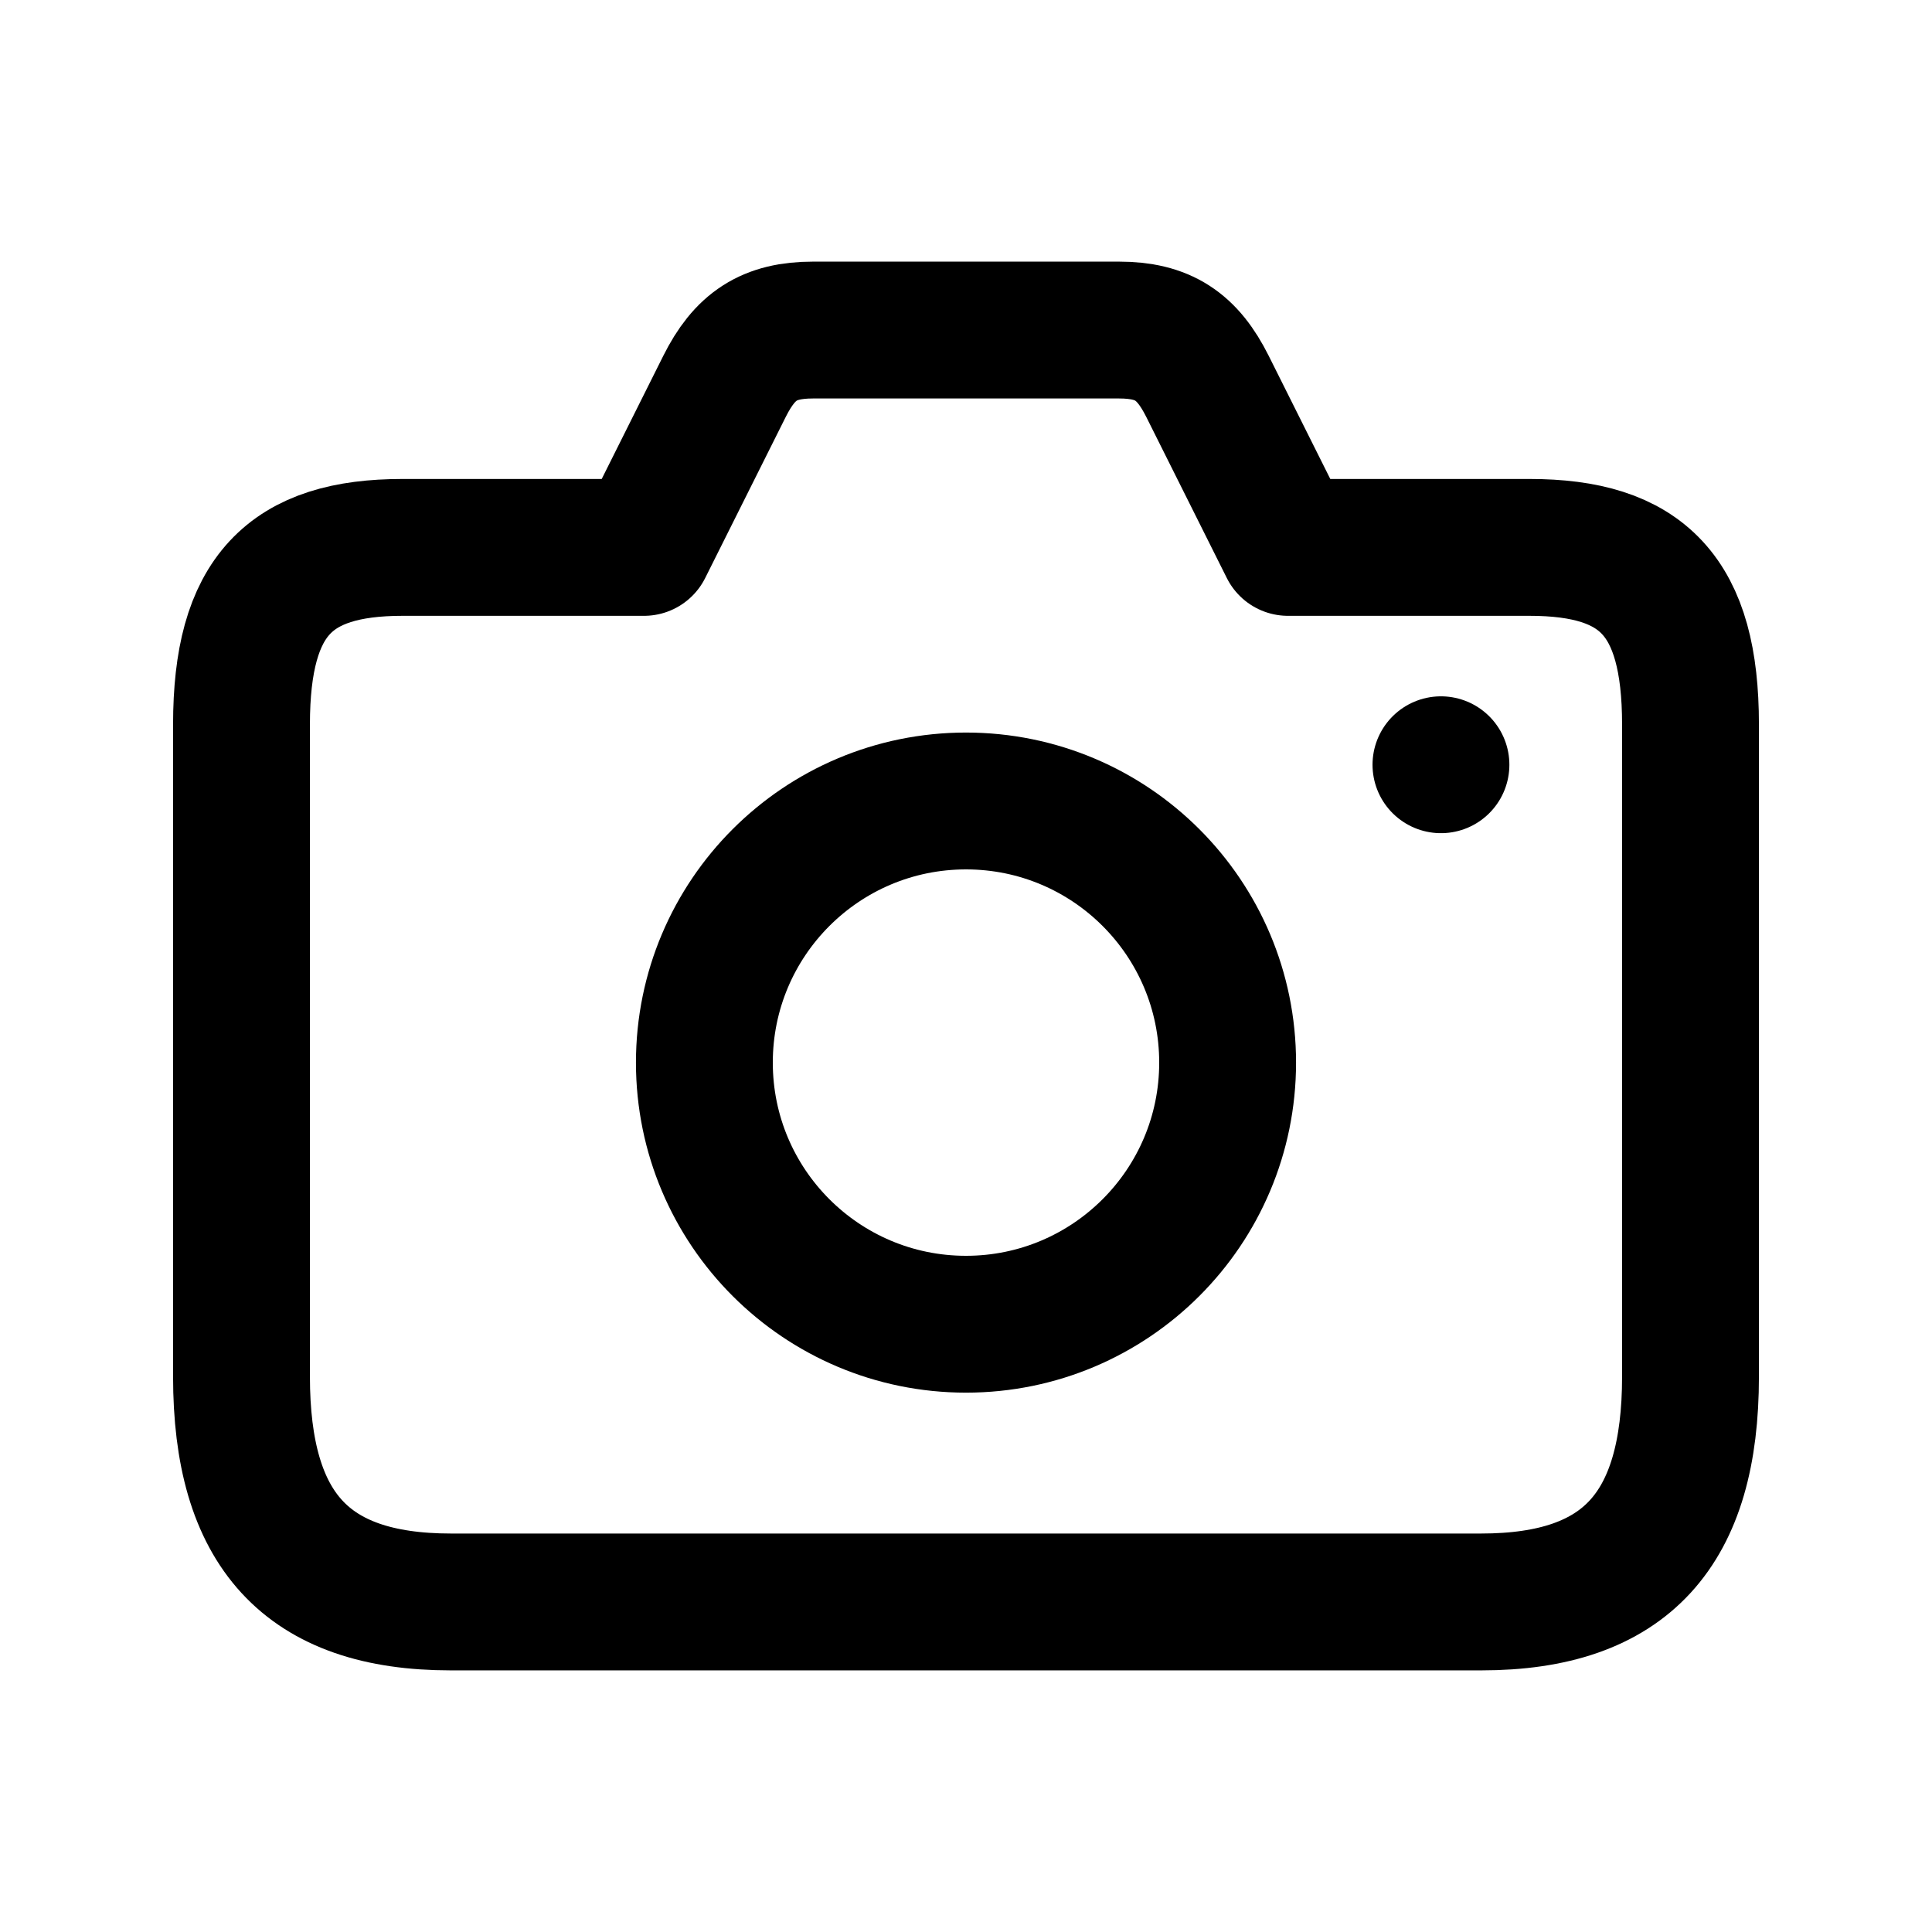
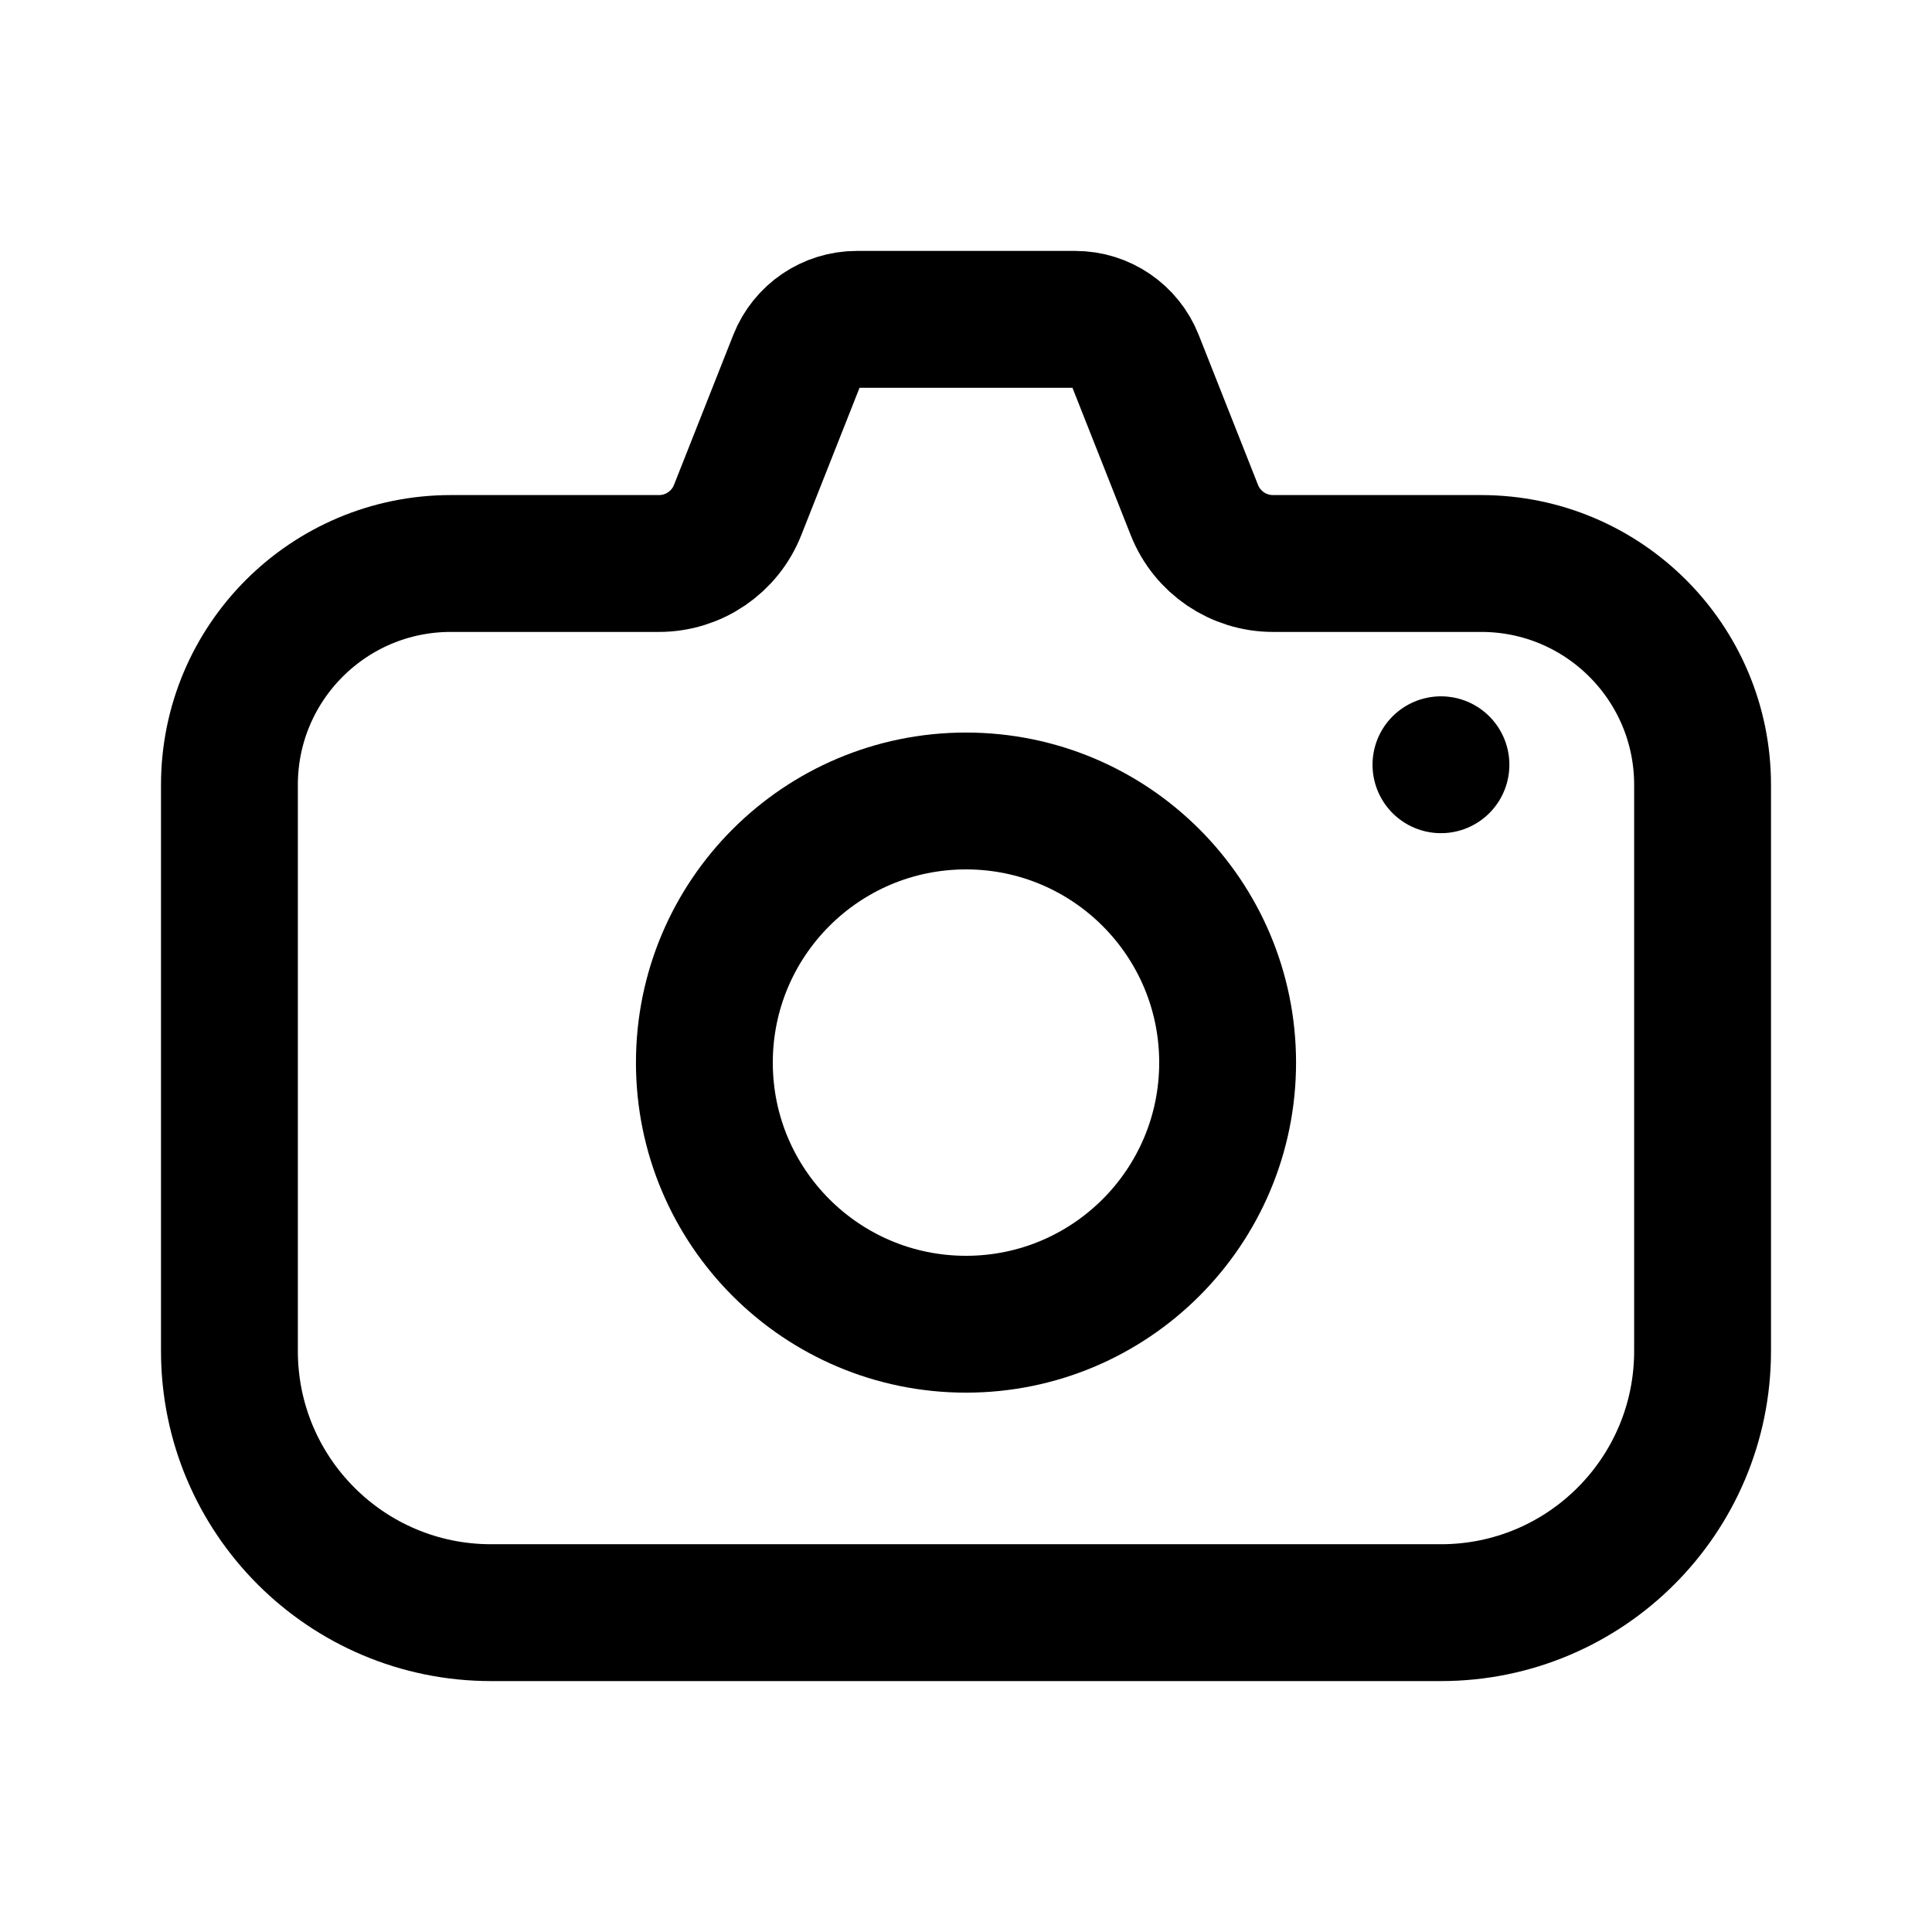
<svg xmlns="http://www.w3.org/2000/svg" viewBox="0 0 24 24" fill="none" stroke="currentColor" stroke-width="1.7" stroke-linecap="round" stroke-linejoin="round">
  <g data-part="body">
-     <path d="M3 9 C3 7.4 3.6 6.8 5 6.8 H8 L9 4.8 C9.25 4.3 9.55 4.1 10.1 4.1 H13.9 C14.45 4.1 14.75 4.3 15 4.8 L16 6.8 H19 C20.4 6.8 21 7.4 21 9 V17.1 C21 19.0 20.2 19.9 18.4 19.9 H5.6 C3.8 19.9 3 19.0 3 17.1 Z" />
+     <path d="M2.85 9.75 A2.75 2.75 0 0 1 5.6 7 L8.186 7 A1.05 1.05 0 0 0 9.163 6.336 L9.9 4.472 A0.8 0.8 0 0 1 10.644 3.967 L13.356 3.967 A0.8 0.8 0 0 1 14.1 4.472 L14.837 6.336 A1.05 1.05 0 0 0 15.814 7 L18.4 7 A2.75 2.75 0 0 1 21.15 9.75 L21.15 16.783 A3.25 3.25 0 0 1 17.9 20.033 L6.1 20.033 A3.25 3.25 0 0 1 2.85 16.783 Z" />
  </g>
  <g data-part="lens">
    <circle cx="12" cy="13.2" r="3.25" />
  </g>
  <g data-part="indicator">
    <path d="M17.9 9.5 L17.9 9.5" />
  </g>
</svg>
